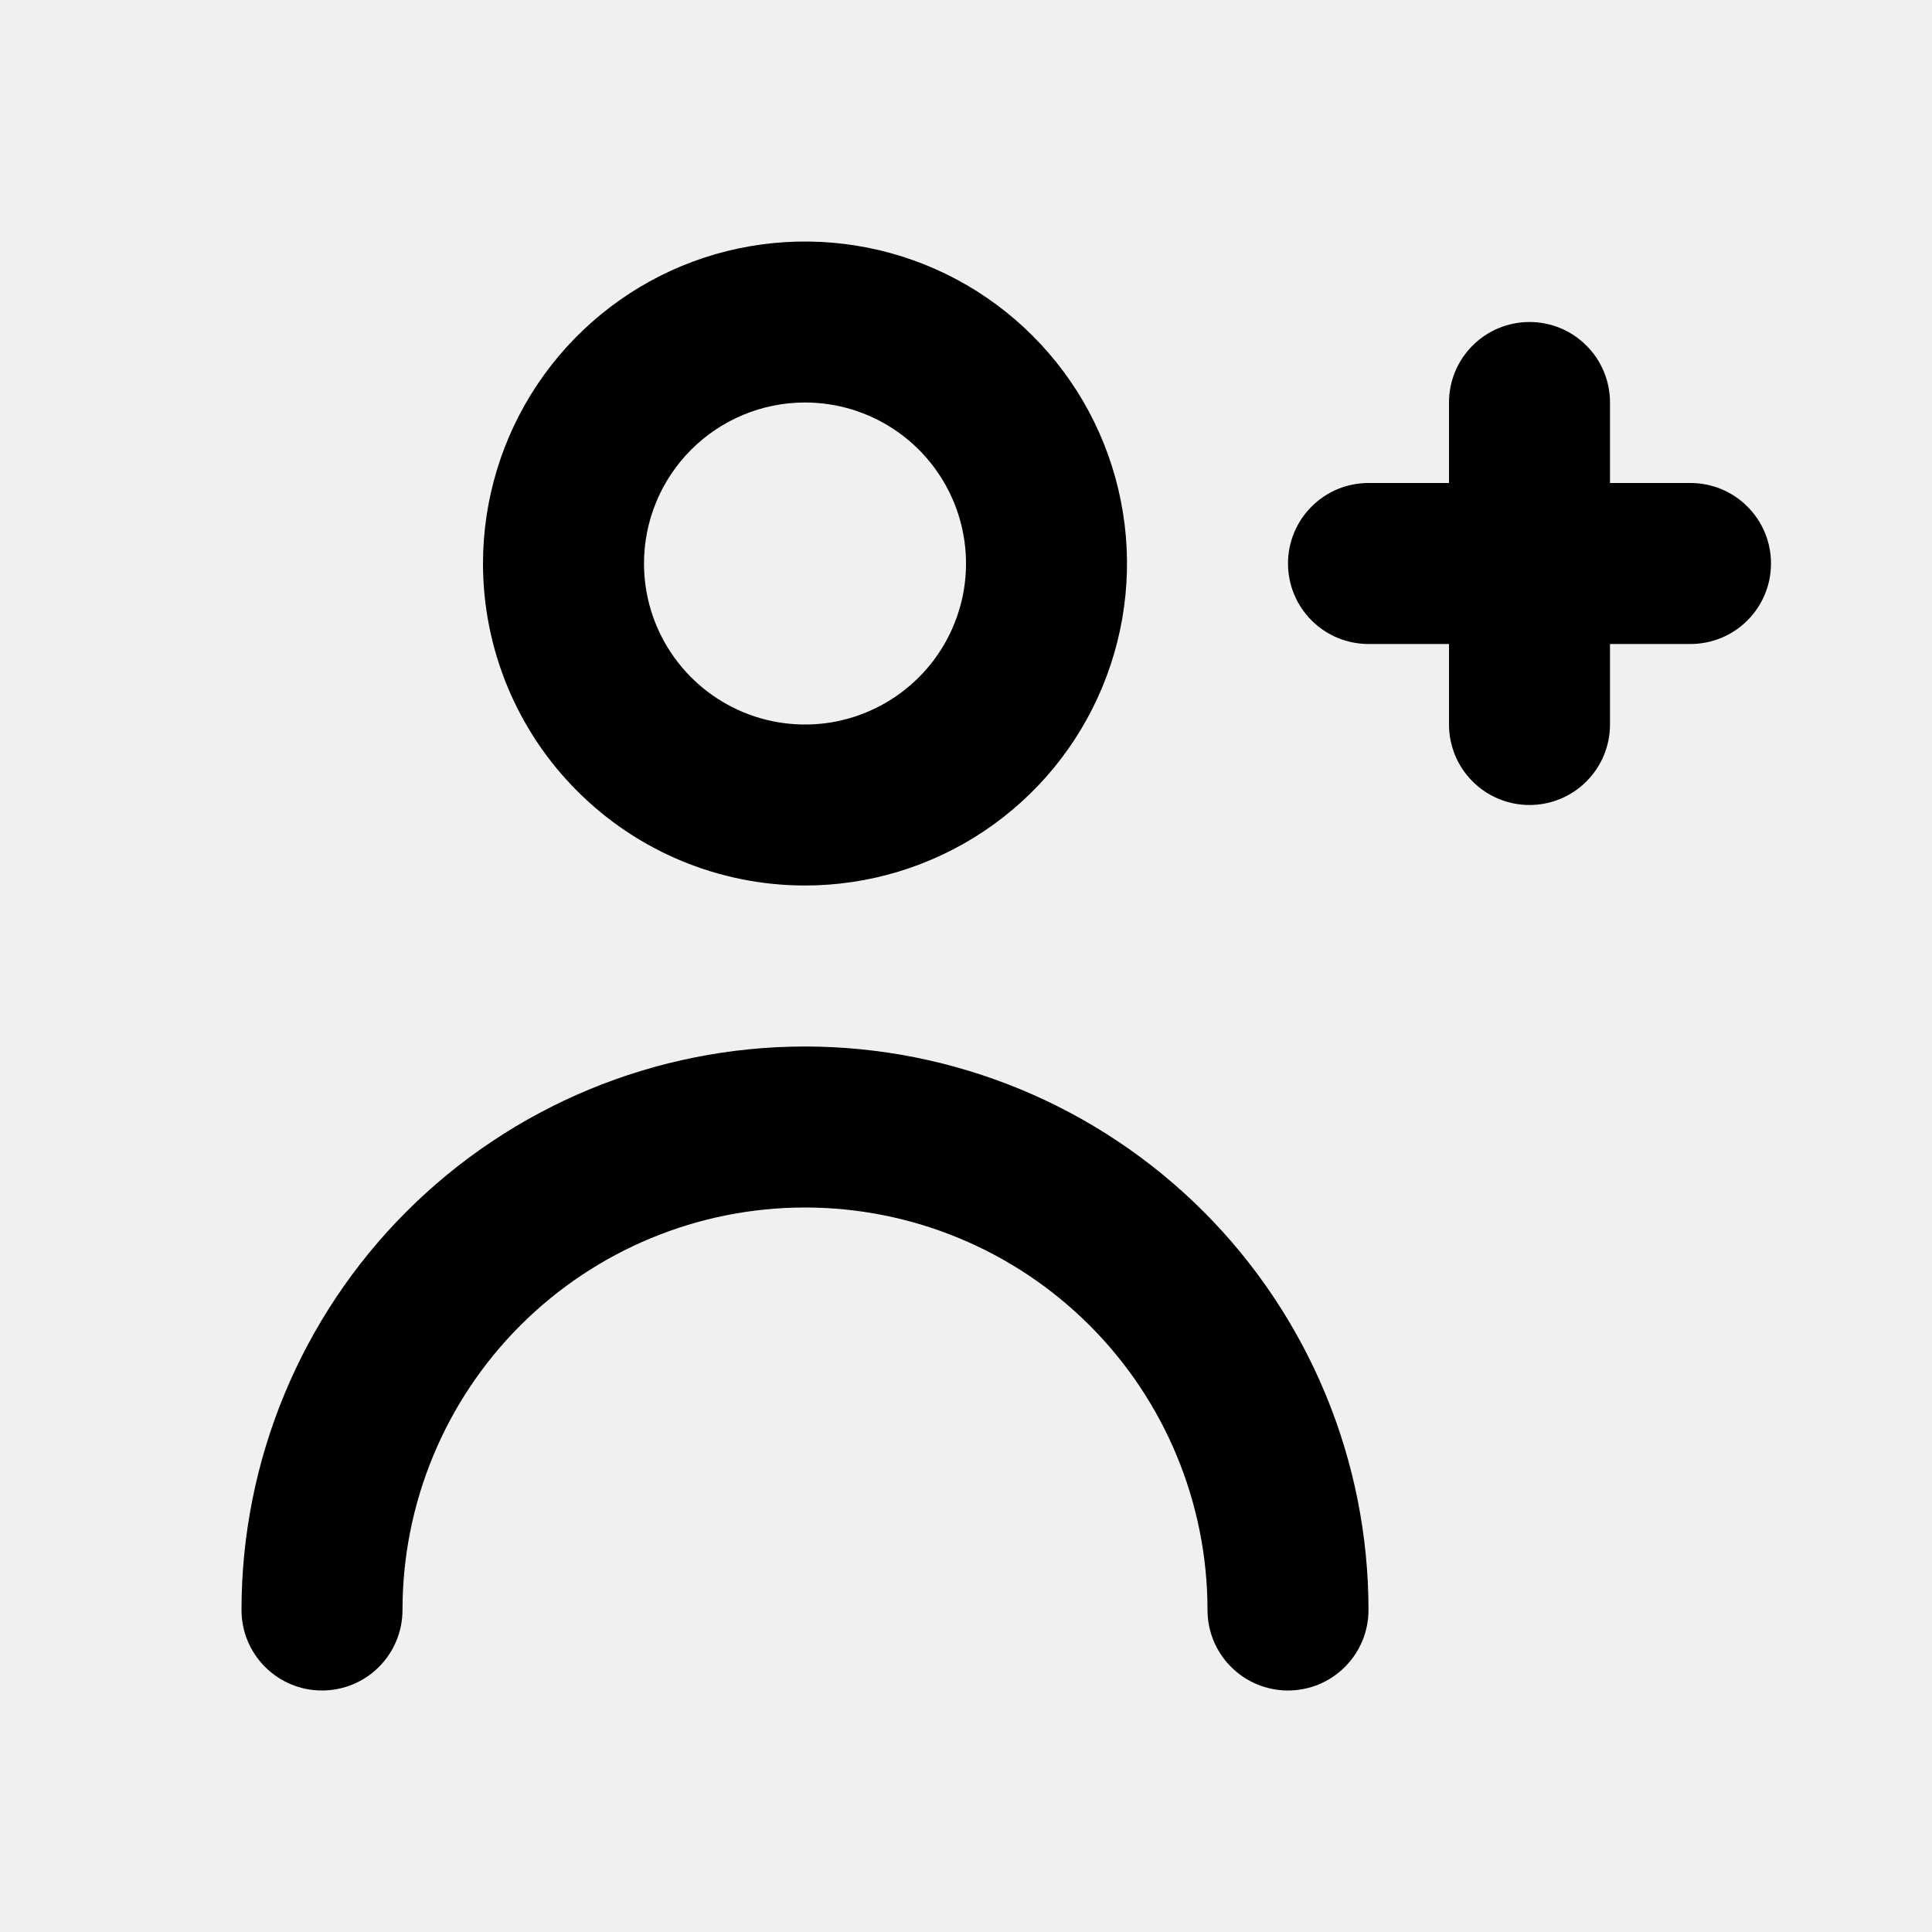
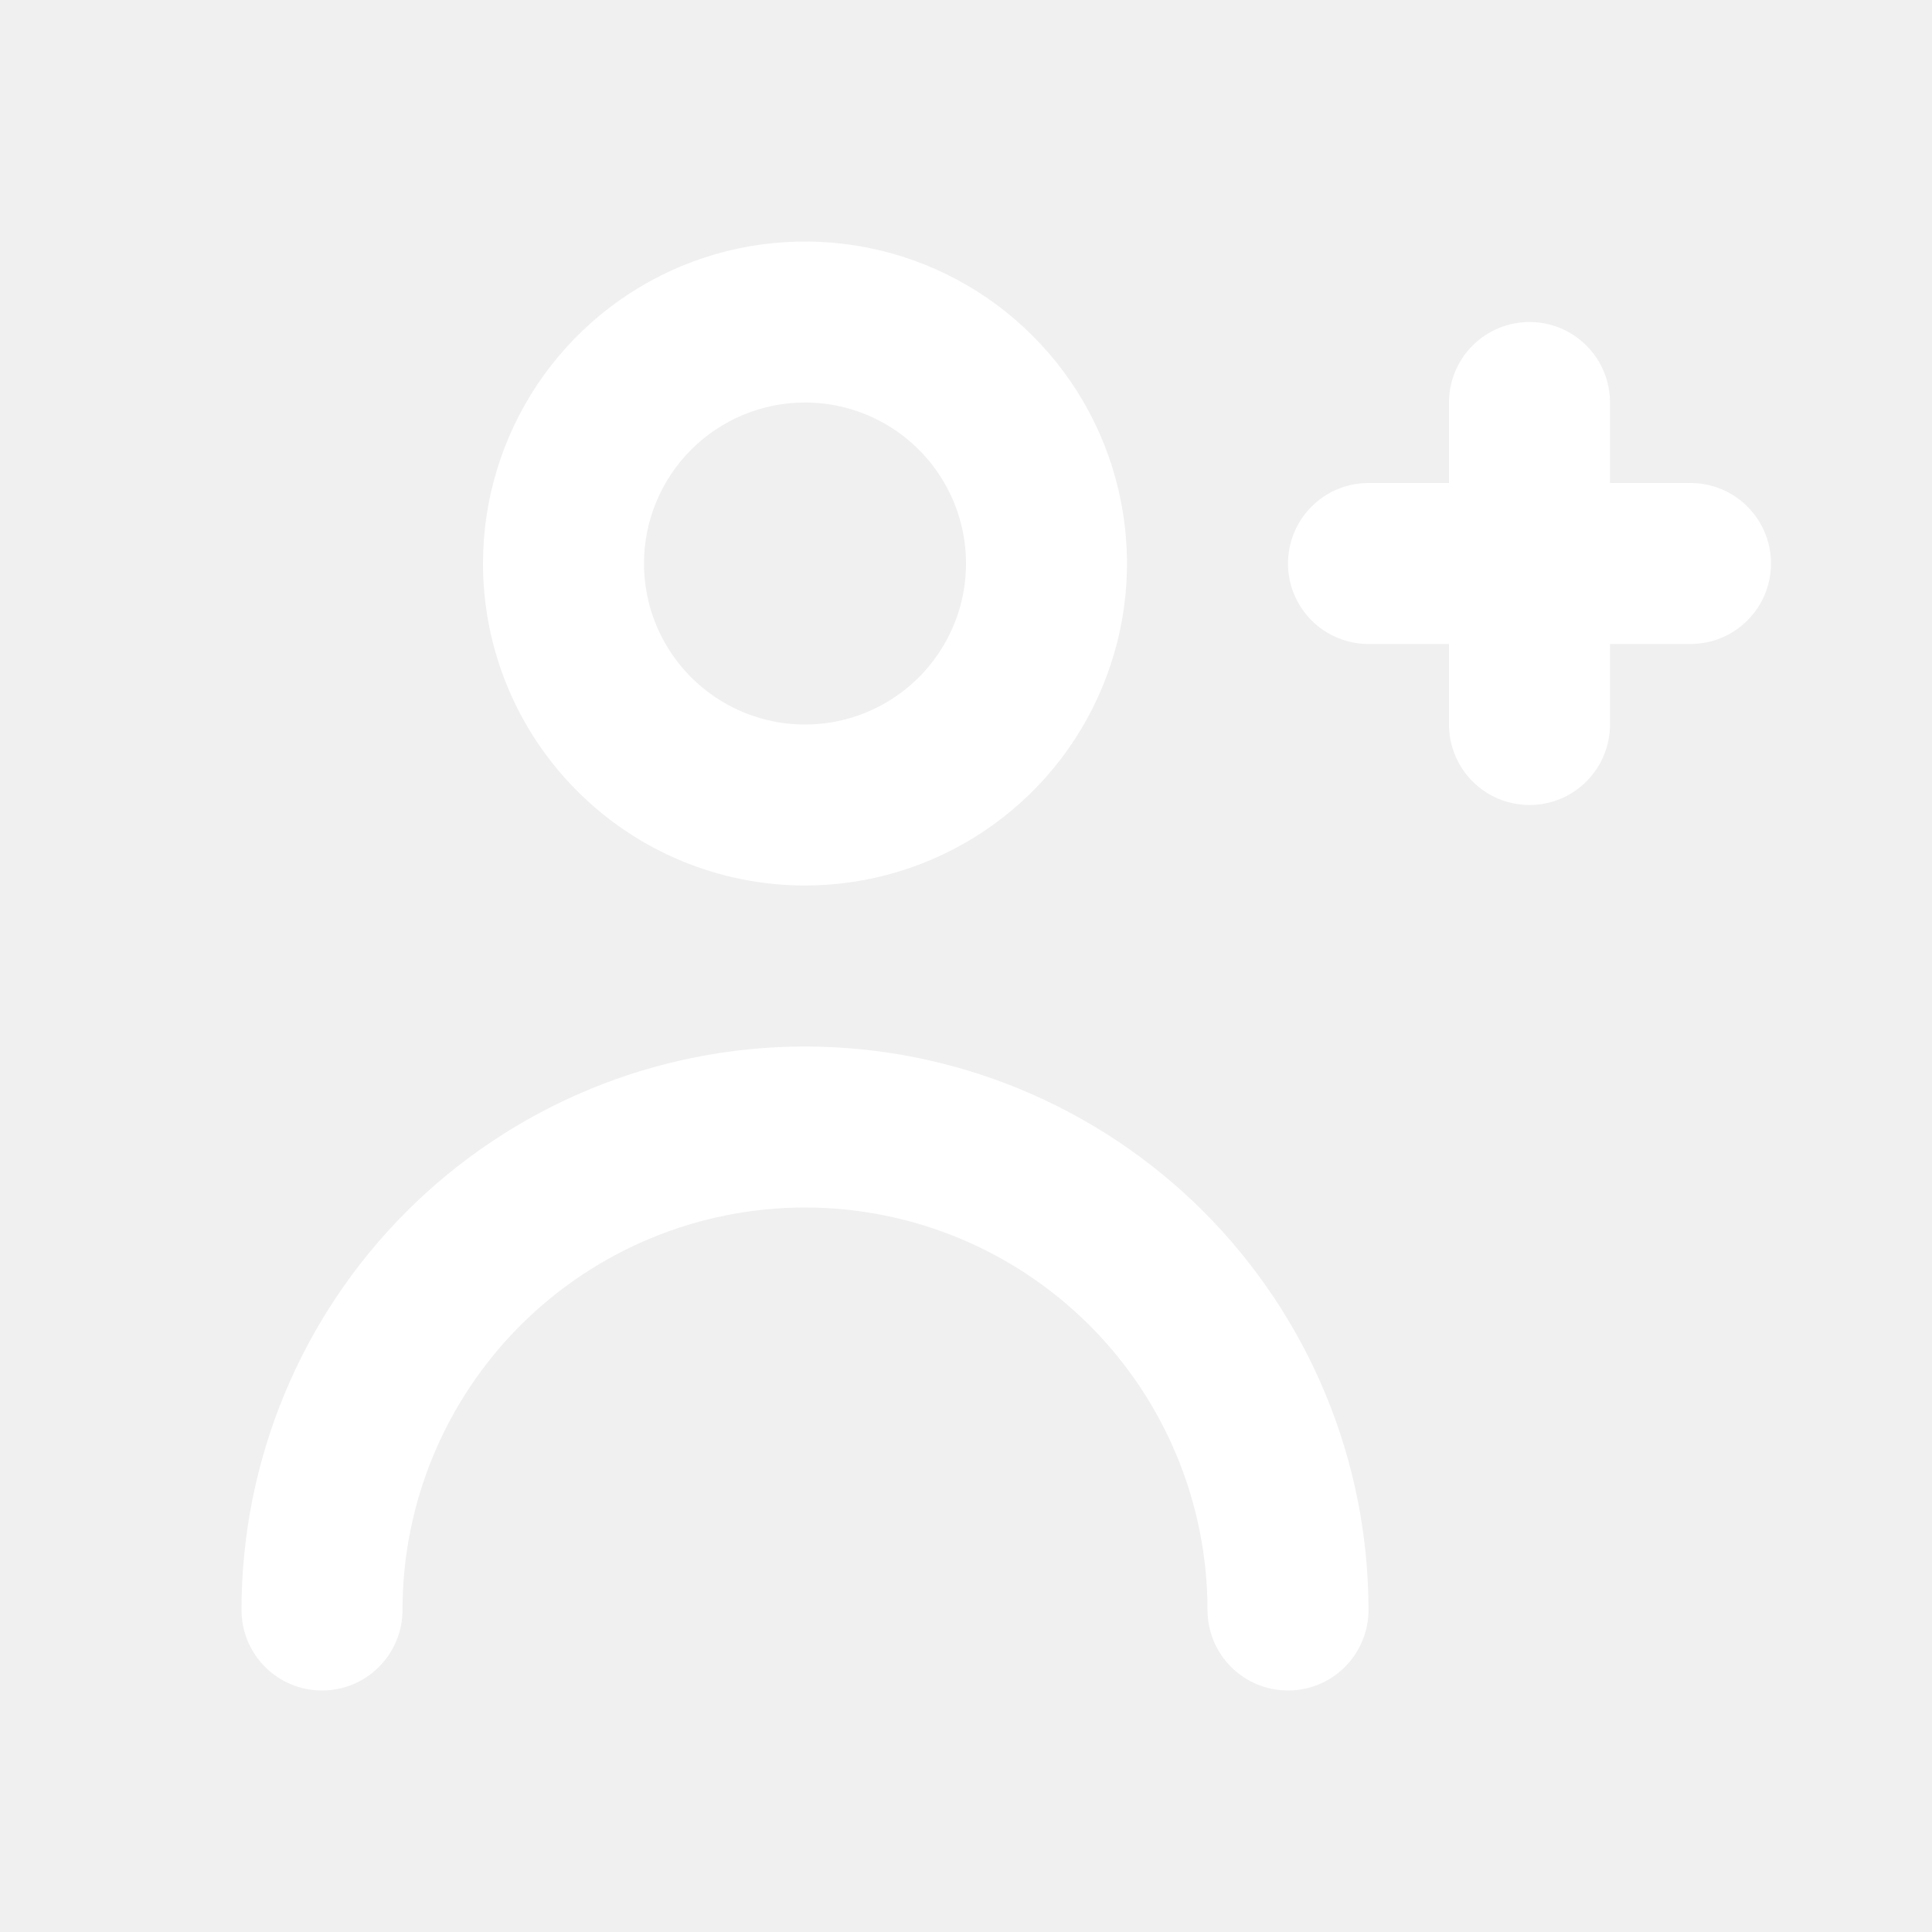
<svg xmlns="http://www.w3.org/2000/svg" width="24" height="24" viewBox="0 0 24 24" fill="none">
-   <g clip-path="url(#clip0_301_4371)">
-     <path d="M21 6H20V5C20 4.735 19.895 4.48 19.707 4.293C19.52 4.105 19.265 4 19 4C18.735 4 18.48 4.105 18.293 4.293C18.105 4.48 18 4.735 18 5V6H17C16.735 6 16.48 6.105 16.293 6.293C16.105 6.48 16 6.735 16 7C16 7.265 16.105 7.52 16.293 7.707C16.48 7.895 16.735 8 17 8H18V9C18 9.265 18.105 9.52 18.293 9.707C18.48 9.895 18.735 10 19 10C19.265 10 19.52 9.895 19.707 9.707C19.895 9.52 20 9.265 20 9V8H21C21.265 8 21.52 7.895 21.707 7.707C21.895 7.52 22 7.265 22 7C22 6.735 21.895 6.48 21.707 6.293C21.52 6.105 21.265 6 21 6Z" fill="black" />
-     <path d="M10 11C10.791 11 11.565 10.765 12.222 10.326C12.88 9.886 13.393 9.262 13.695 8.531C13.998 7.8 14.078 6.996 13.923 6.22C13.769 5.444 13.388 4.731 12.828 4.172C12.269 3.612 11.556 3.231 10.78 3.077C10.004 2.923 9.2 3.002 8.469 3.304C7.738 3.607 7.114 4.12 6.674 4.778C6.235 5.436 6 6.209 6 7C6 8.061 6.421 9.078 7.172 9.828C7.922 10.579 8.939 11 10 11ZM10 5C10.396 5 10.782 5.117 11.111 5.337C11.44 5.557 11.696 5.869 11.848 6.235C11.999 6.6 12.039 7.002 11.962 7.39C11.884 7.778 11.694 8.135 11.414 8.414C11.134 8.694 10.778 8.884 10.39 8.962C10.002 9.039 9.6 8.999 9.235 8.848C8.869 8.696 8.557 8.44 8.337 8.111C8.117 7.782 8 7.396 8 7C8 6.47 8.211 5.961 8.586 5.586C8.961 5.211 9.47 5 10 5Z" fill="black" />
-     <path d="M10 13C8.143 13 6.363 13.738 5.05 15.05C3.737 16.363 3 18.143 3 20C3 20.265 3.105 20.52 3.293 20.707C3.48 20.895 3.735 21 4 21C4.265 21 4.52 20.895 4.707 20.707C4.895 20.52 5 20.265 5 20C5 18.674 5.527 17.402 6.464 16.465C7.402 15.527 8.674 15 10 15C11.326 15 12.598 15.527 13.536 16.465C14.473 17.402 15 18.674 15 20C15 20.265 15.105 20.52 15.293 20.707C15.48 20.895 15.735 21 16 21C16.265 21 16.52 20.895 16.707 20.707C16.895 20.52 17 20.265 17 20C17 18.143 16.262 16.363 14.95 15.05C13.637 13.738 11.857 13 10 13Z" fill="black" />
+   <g clip-path="url(#clip0_310_5393)">
+     <path d="M21 6H20V5C20 4.735 19.895 4.48 19.707 4.293C19.52 4.105 19.265 4 19 4C18.735 4 18.48 4.105 18.293 4.293C18.105 4.48 18 4.735 18 5V6H17C16.735 6 16.48 6.105 16.293 6.293C16.105 6.48 16 6.735 16 7C16 7.265 16.105 7.52 16.293 7.707C16.48 7.895 16.735 8 17 8H18V9C18 9.265 18.105 9.52 18.293 9.707C18.48 9.895 18.735 10 19 10C19.265 10 19.52 9.895 19.707 9.707C19.895 9.52 20 9.265 20 9V8H21C21.265 8 21.52 7.895 21.707 7.707C21.895 7.52 22 7.265 22 7C22 6.735 21.895 6.48 21.707 6.293C21.52 6.105 21.265 6 21 6Z" fill="white" />
+     <path d="M10 11C10.791 11 11.565 10.765 12.222 10.326C12.88 9.886 13.393 9.262 13.695 8.531C13.998 7.8 14.078 6.996 13.923 6.22C13.769 5.444 13.388 4.731 12.828 4.172C12.269 3.612 11.556 3.231 10.78 3.077C10.004 2.923 9.2 3.002 8.469 3.304C7.738 3.607 7.114 4.12 6.674 4.778C6.235 5.436 6 6.209 6 7C6 8.061 6.421 9.078 7.172 9.828C7.922 10.579 8.939 11 10 11ZM10 5C10.396 5 10.782 5.117 11.111 5.337C11.44 5.557 11.696 5.869 11.848 6.235C11.999 6.6 12.039 7.002 11.962 7.39C11.884 7.778 11.694 8.135 11.414 8.414C11.134 8.694 10.778 8.884 10.39 8.962C10.002 9.039 9.6 8.999 9.235 8.848C8.869 8.696 8.557 8.44 8.337 8.111C8.117 7.782 8 7.396 8 7C8 6.47 8.211 5.961 8.586 5.586C8.961 5.211 9.47 5 10 5Z" fill="white" />
+     <path d="M10 13C8.143 13 6.363 13.738 5.05 15.05C3.737 16.363 3 18.143 3 20C3 20.265 3.105 20.52 3.293 20.707C3.48 20.895 3.735 21 4 21C4.265 21 4.52 20.895 4.707 20.707C4.895 20.52 5 20.265 5 20C5 18.674 5.527 17.402 6.464 16.465C7.402 15.527 8.674 15 10 15C11.326 15 12.598 15.527 13.536 16.465C14.473 17.402 15 18.674 15 20C15 20.265 15.105 20.52 15.293 20.707C15.48 20.895 15.735 21 16 21C16.265 21 16.52 20.895 16.707 20.707C16.895 20.52 17 20.265 17 20C17 18.143 16.262 16.363 14.95 15.05C13.637 13.738 11.857 13 10 13Z" fill="white" />
  </g>
  <defs>
-     <clipPath id="clip0_301_4371">
+     <clipPath id="clip0_310_5393">
      <rect width="24" height="24" fill="white" />
    </clipPath>
  </defs>
</svg>
